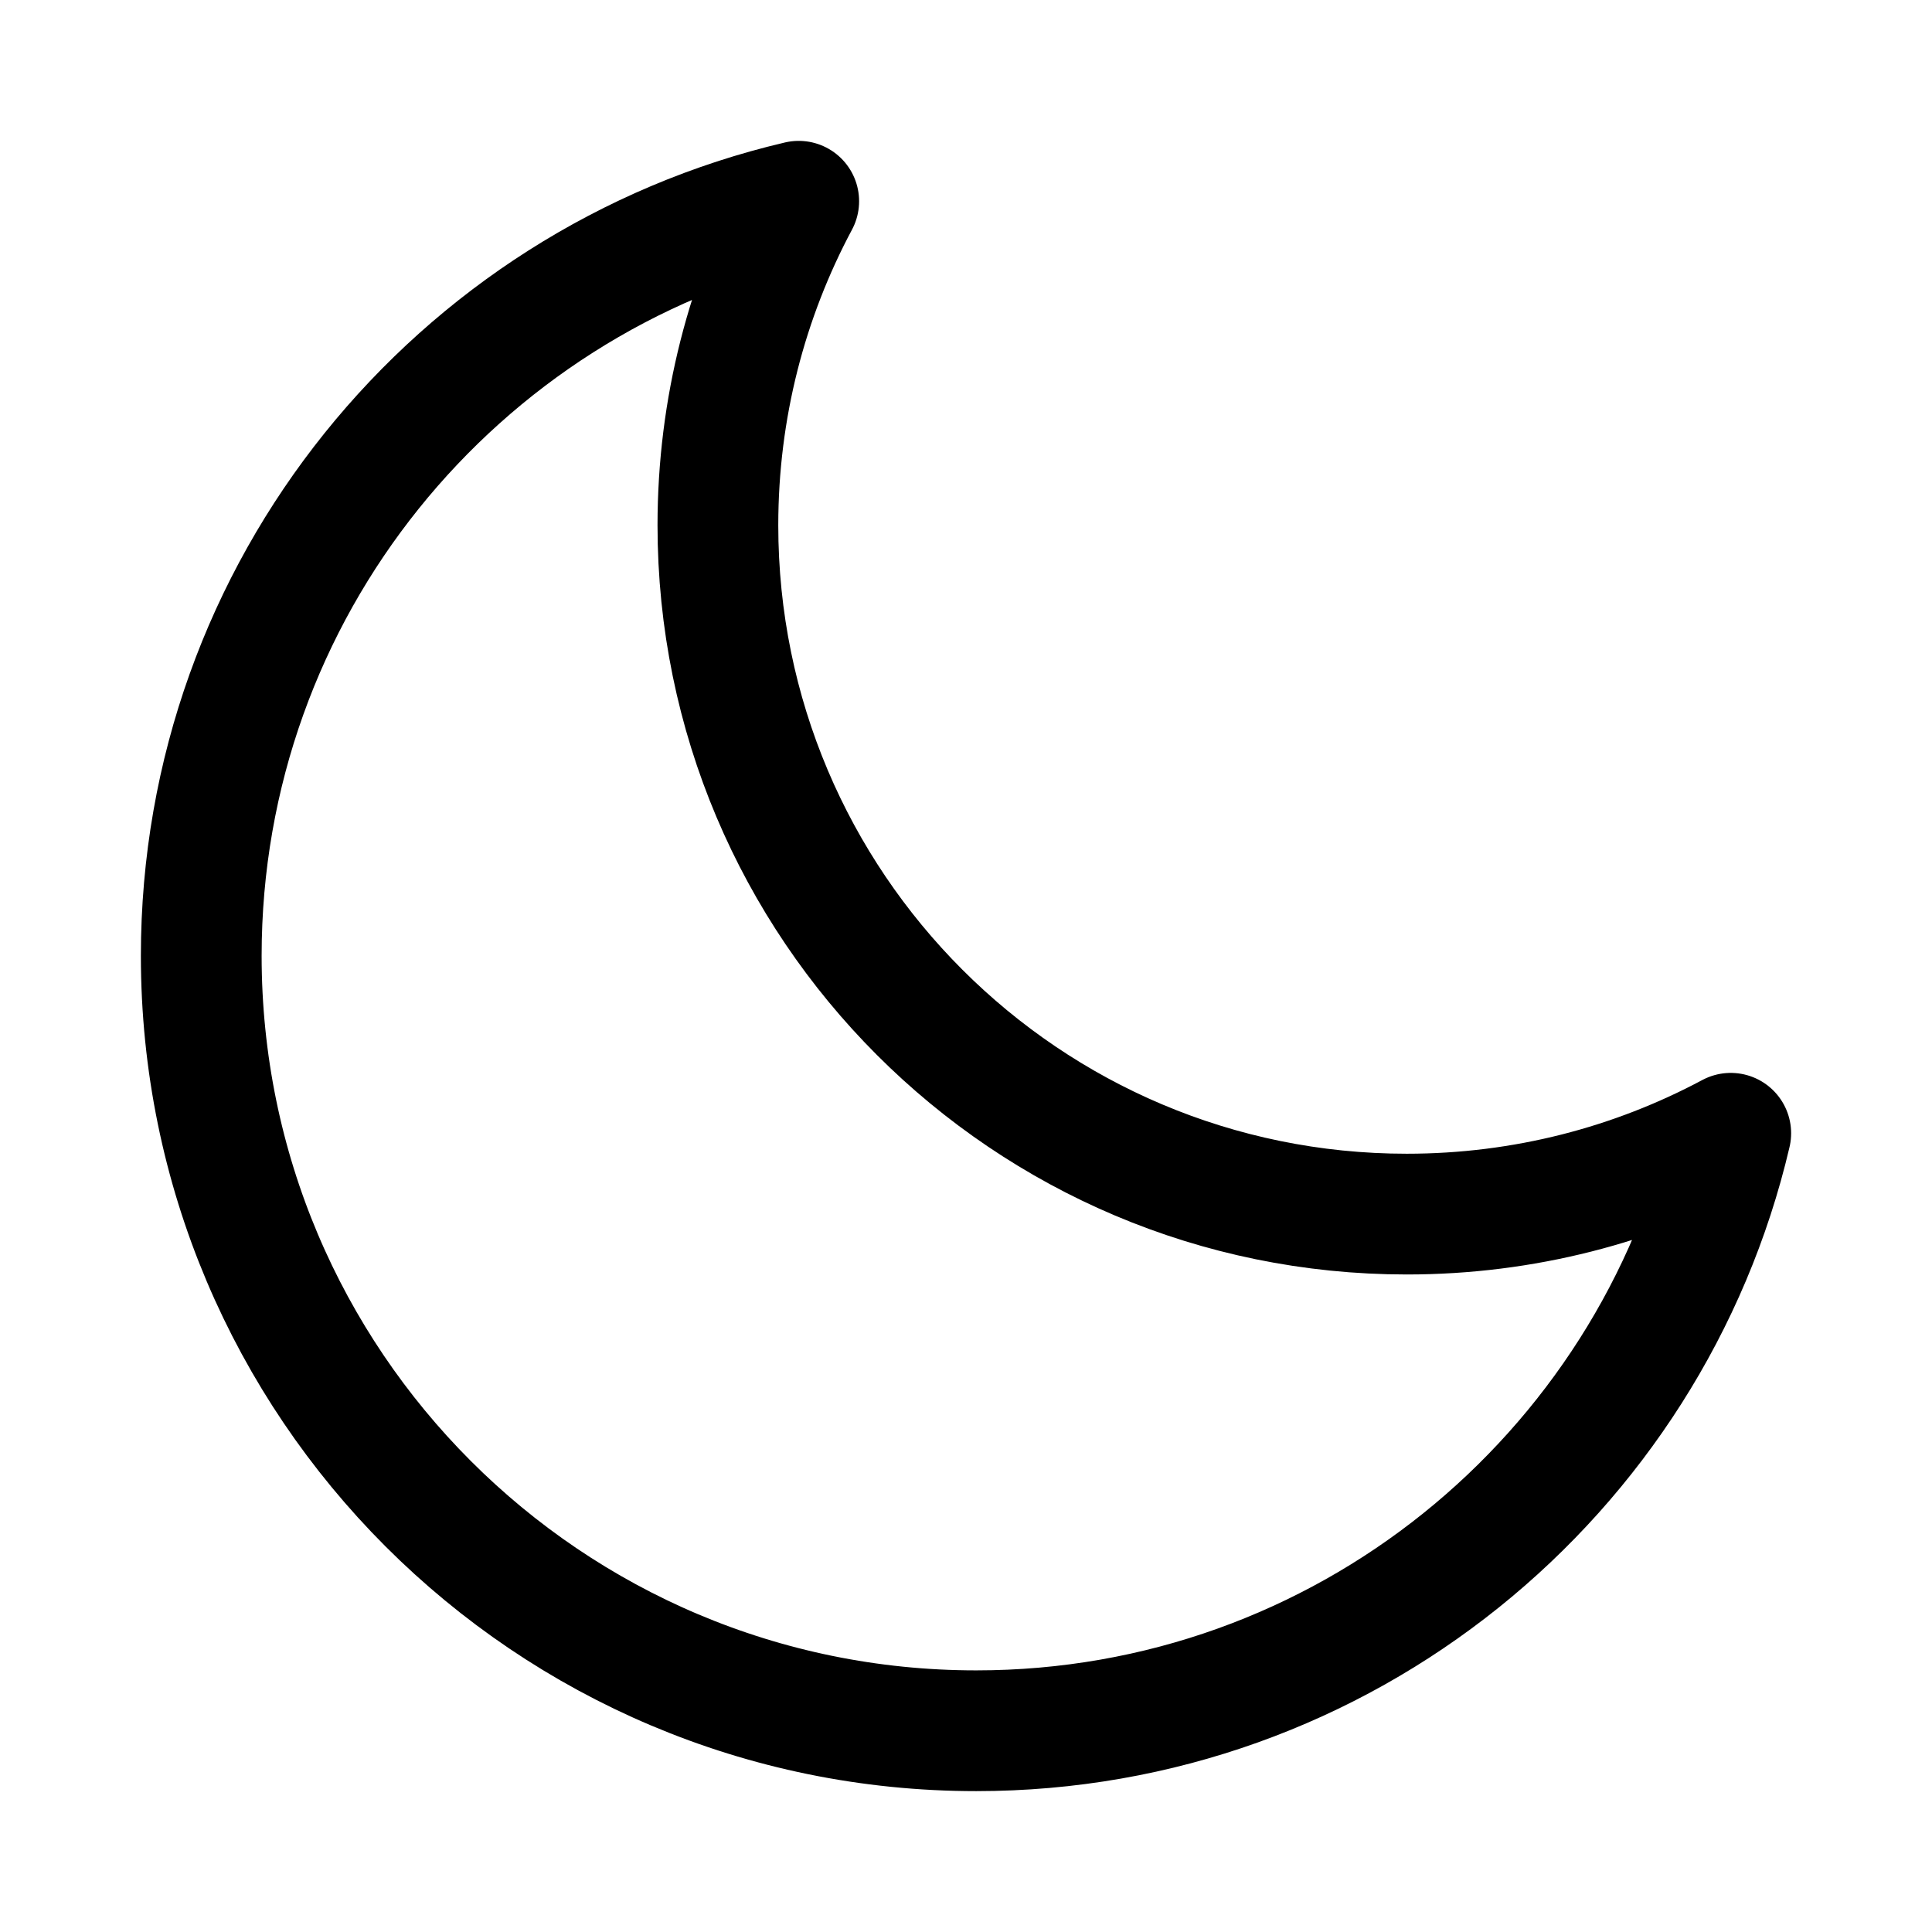
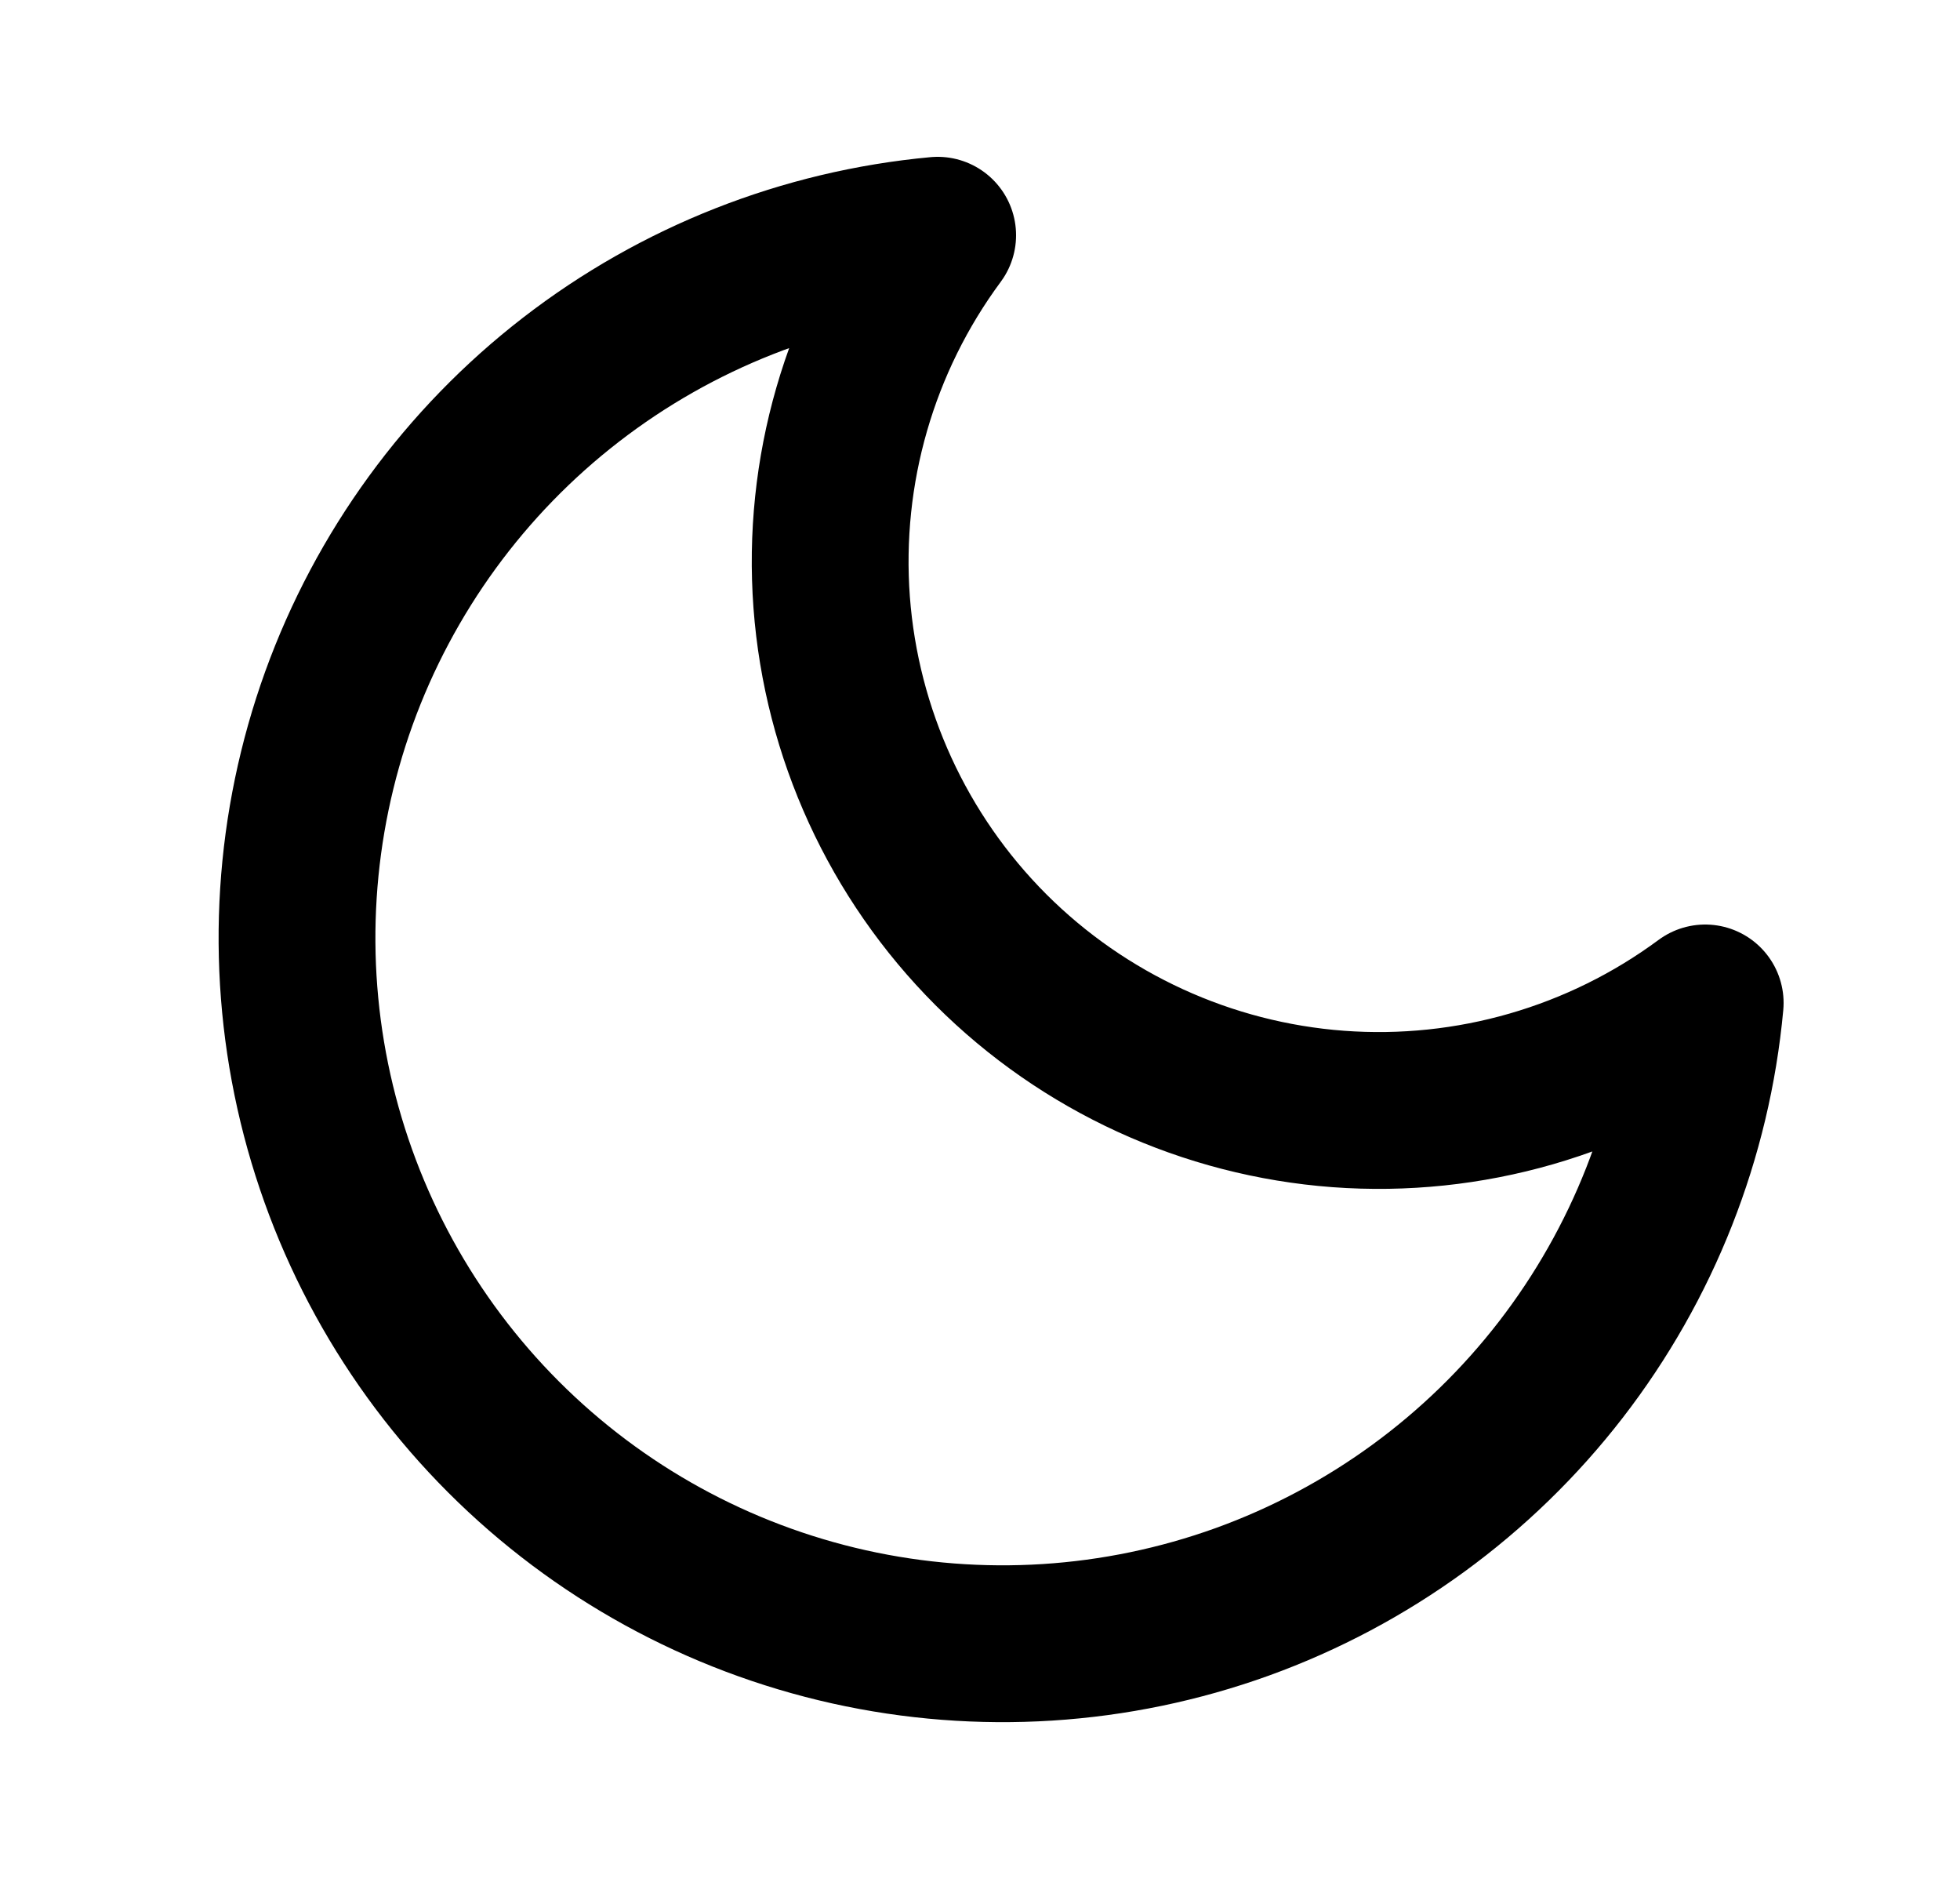
- <svg xmlns="http://www.w3.org/2000/svg" width="24" height="24" viewBox="0 0 24 24" fill="none">
-   <path d="M21.5 14.078C20.3 14.719 18.93 15.082 17.475 15.082C12.749 15.082 8.918 11.251 8.918 6.525C8.918 5.07 9.281 3.7 9.922 2.5C5.668 3.497 2.5 7.315 2.5 11.873C2.5 17.19 6.81 21.5 12.127 21.5C16.685 21.5 20.503 18.332 21.5 14.078Z" stroke="currentColor" stroke-width="1.5" stroke-linecap="round" stroke-linejoin="round" />
+ <svg xmlns="http://www.w3.org/2000/svg" width="25" height="24" viewBox="0 0 25 24" fill="none">
+   <path d="M21.75 12.79C21.593 14.492 20.954 16.114 19.908 17.467C18.863 18.819 17.453 19.846 15.846 20.427C14.238 21.007 12.498 21.118 10.829 20.746C9.161 20.374 7.633 19.535 6.424 18.326C5.215 17.117 4.376 15.589 4.004 13.921C3.632 12.252 3.743 10.512 4.323 8.904C4.904 7.297 5.931 5.887 7.283 4.842C8.636 3.796 10.258 3.157 11.96 3C10.963 4.348 10.484 6.009 10.608 7.681C10.733 9.353 11.454 10.925 12.639 12.111C13.825 13.296 15.396 14.017 17.069 14.142C18.741 14.266 20.402 13.787 21.75 12.79Z" stroke="currentColor" stroke-width="2" stroke-linecap="round" stroke-linejoin="round" />
</svg>
